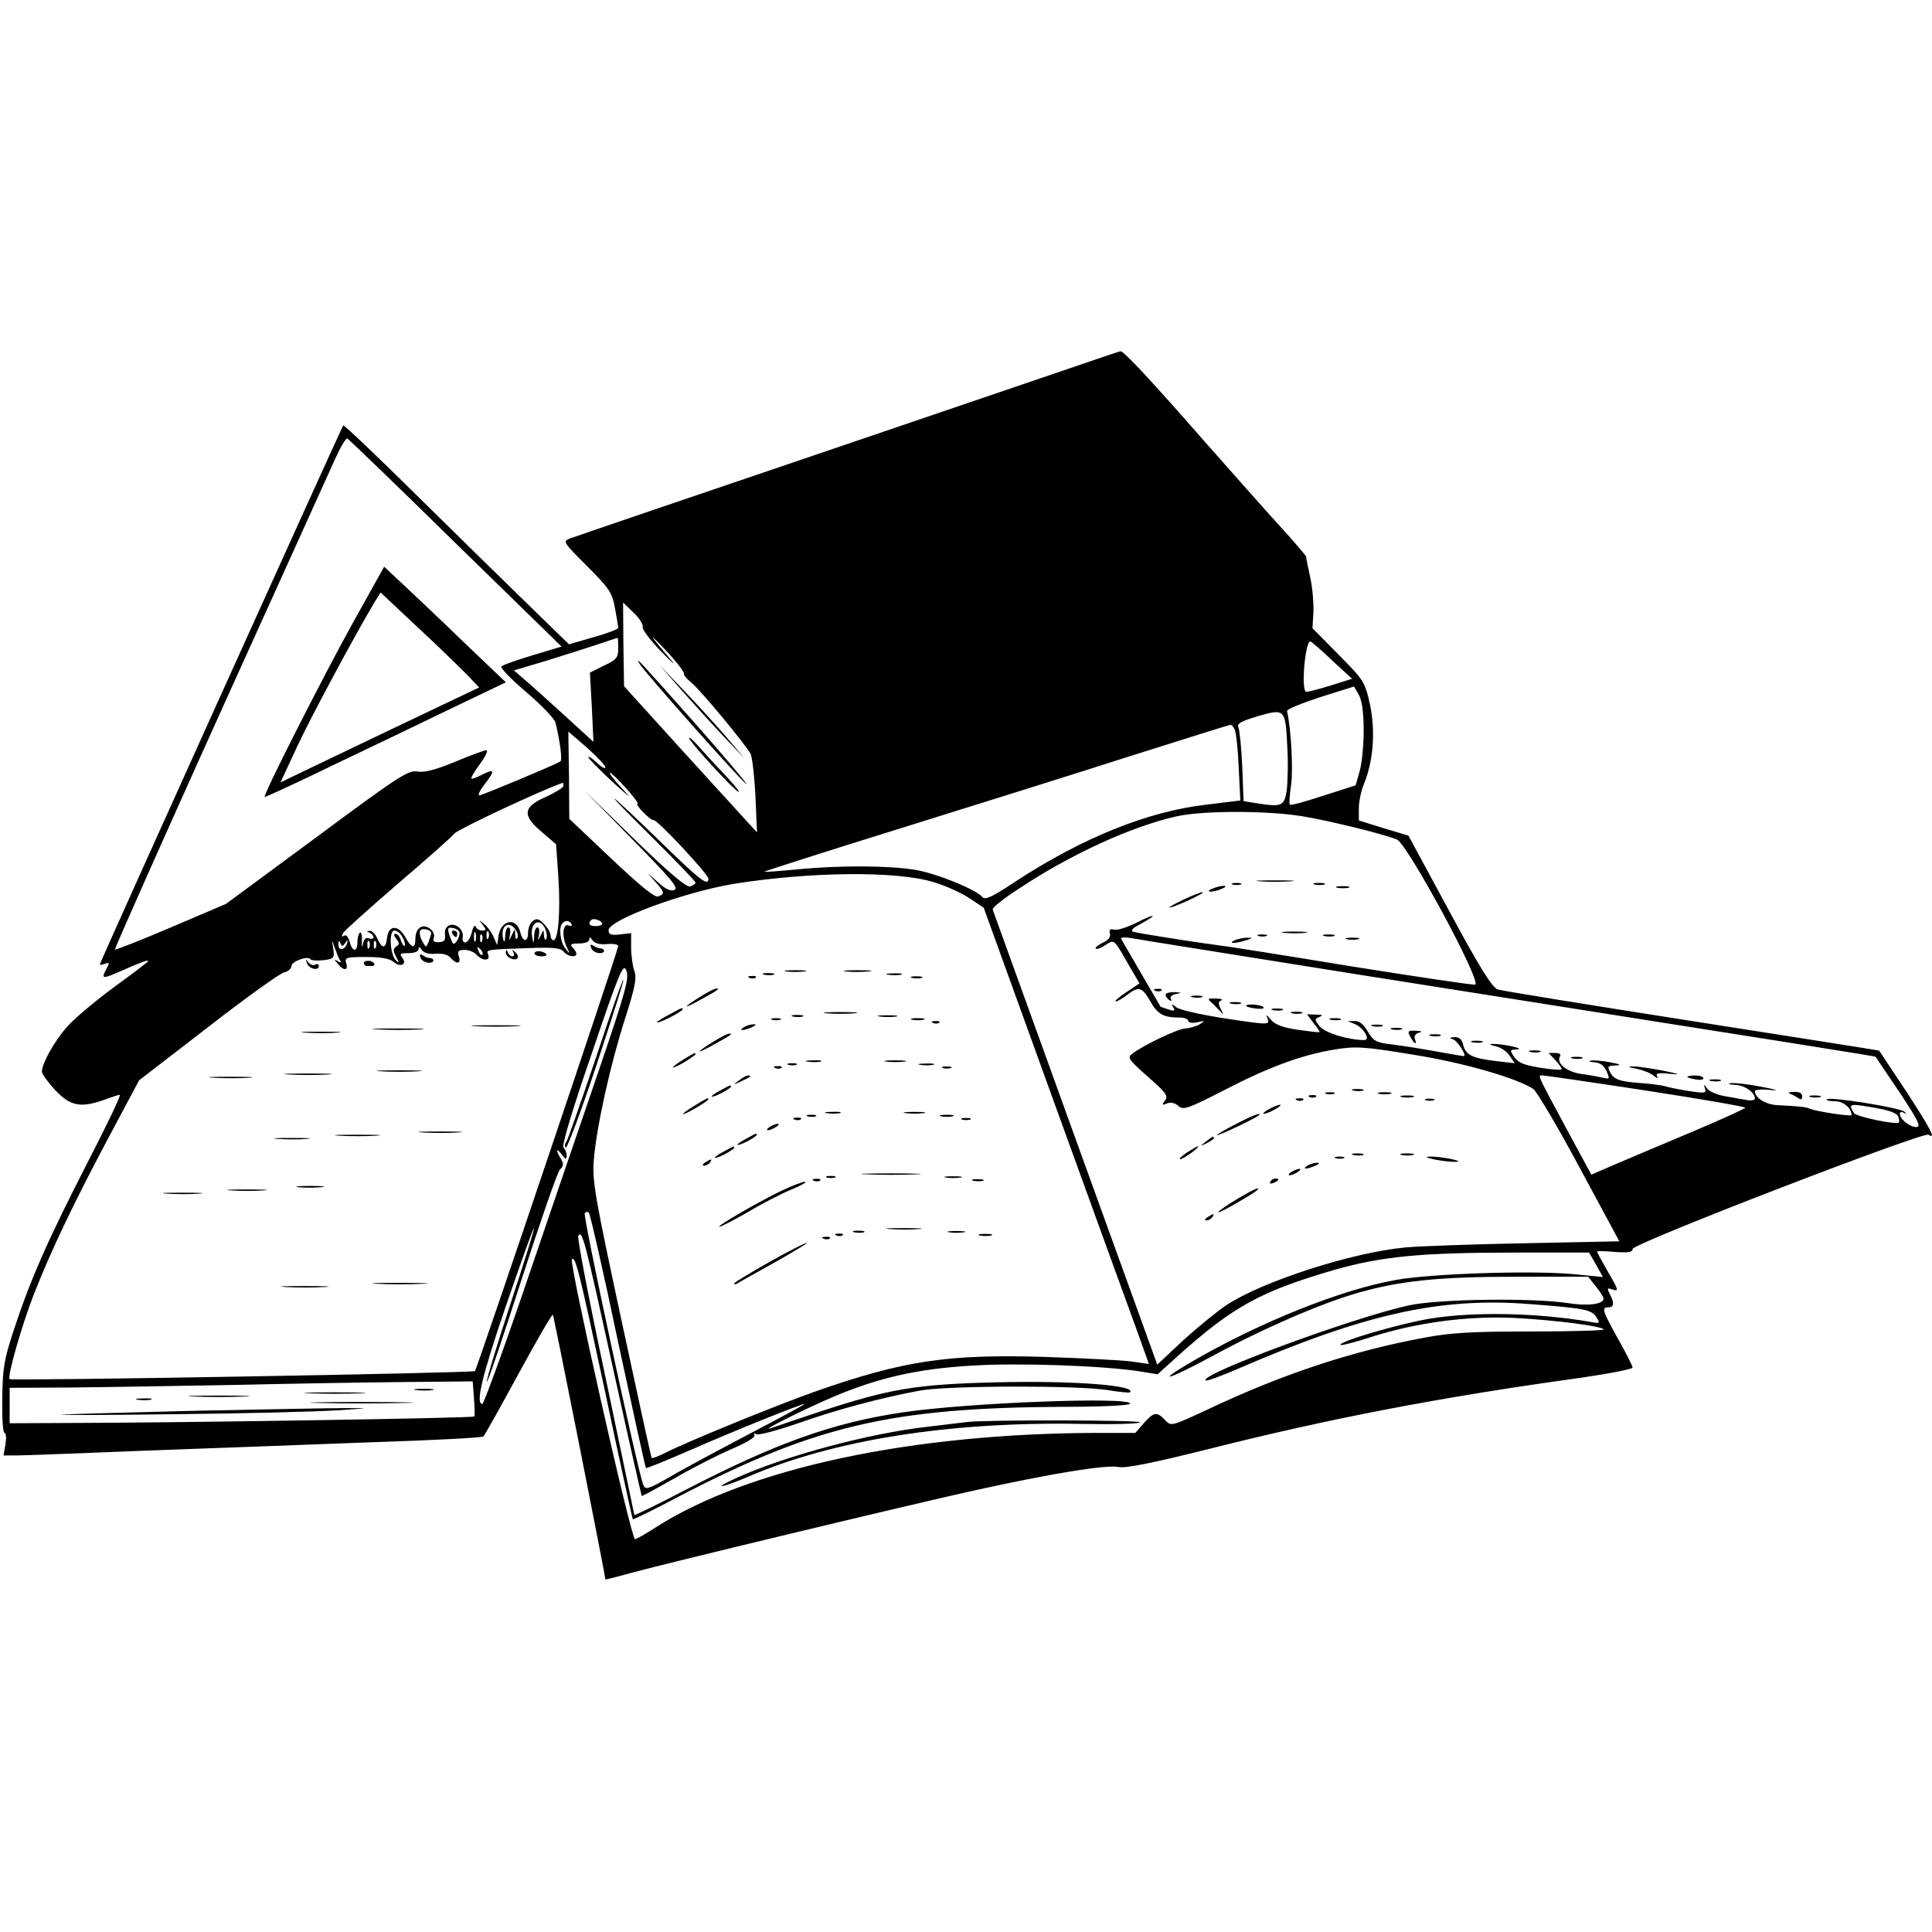
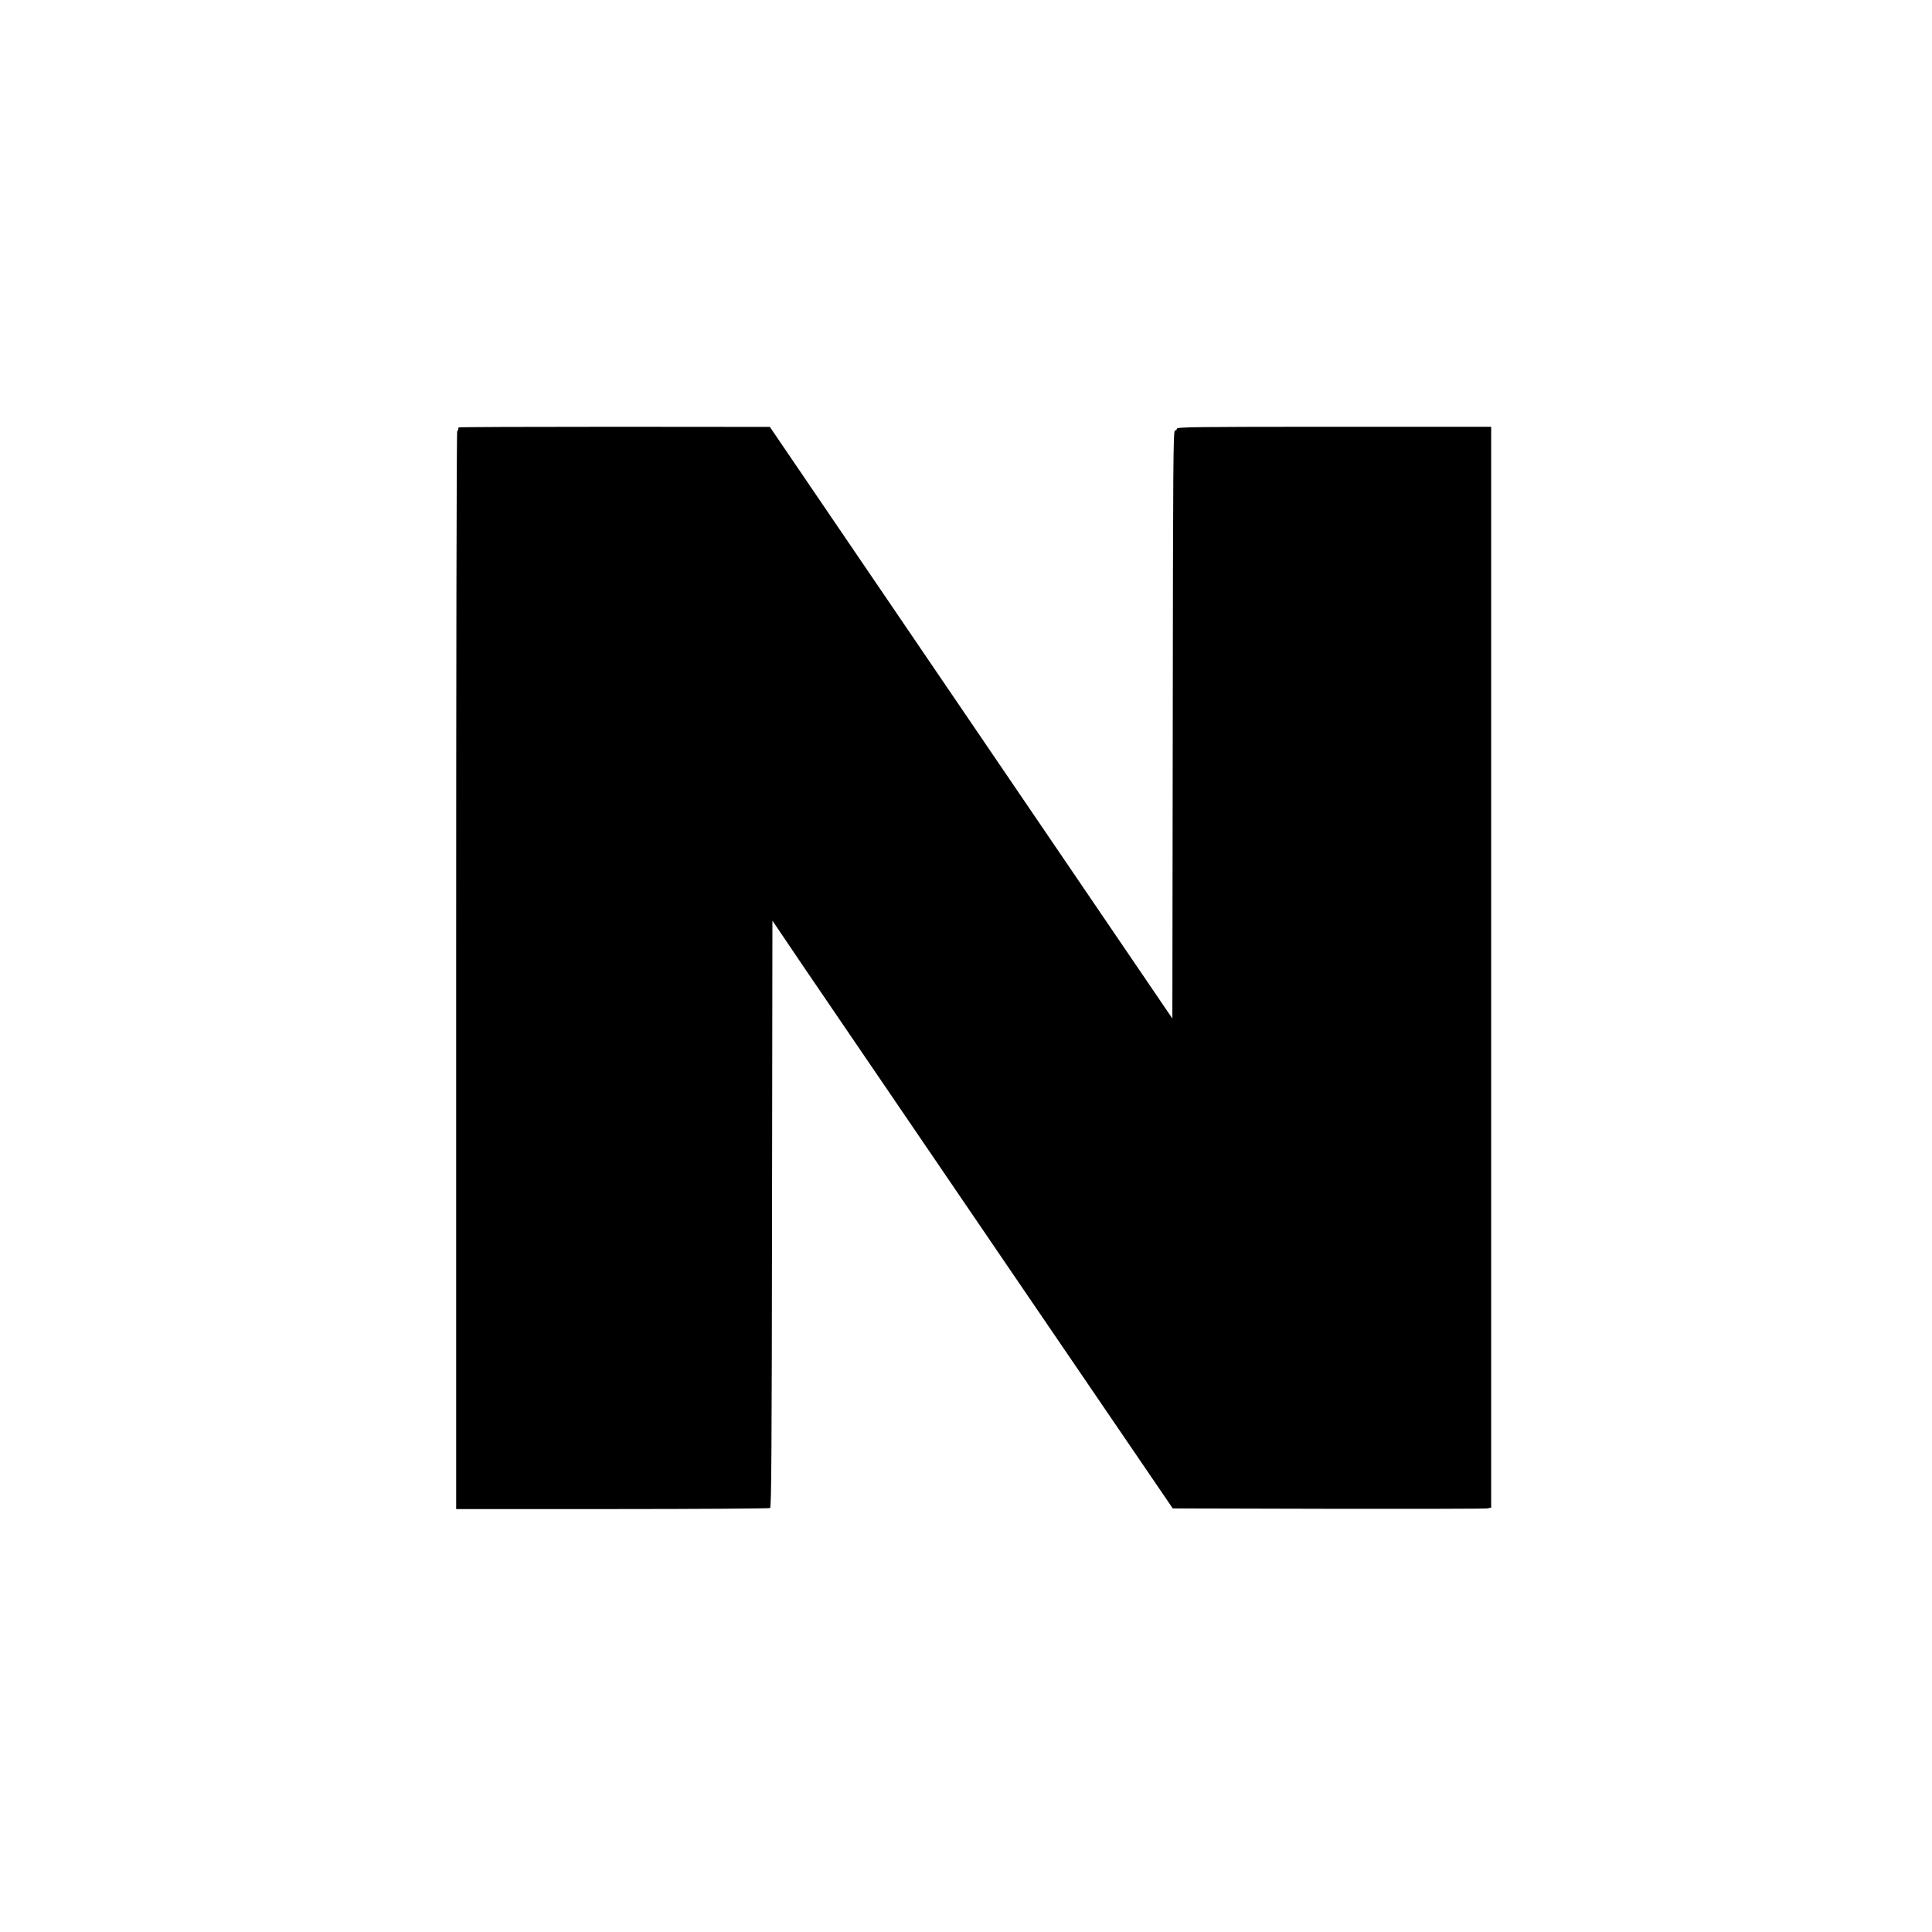
- <svg xmlns="http://www.w3.org/2000/svg" version="1" width="800" height="800" viewBox="0 0 600 600">
-   <path d="M343 110.7c-2.5.9-40.3 13.7-84 28.6-43.7 14.8-80.6 27.4-81.9 27.9-2.4.9-2.3 1.1 5.2 8.6 6.9 6.9 7.8 8.2 8.7 13.1.5 2.9 1 5.7 1 6.1 0 .4-3.4 1.7-7.7 2.9l-7.6 2.2-11.6-11.3c-6.4-6.2-22.1-21.6-34.9-34.2-12.7-12.6-23.4-22.7-23.6-22.5-.5.6-75.6 166.8-75.6 167.4 0 .2.7.2 1.6-.2 1.4-.5 1.5-.3.5 1.5-1.7 3.2-1.4 3.3 3.7 1.1 7-3.1 9.2-3.9 9.2-3.4 0 .2-4.7 3.8-10.5 8-5.7 4.2-12.3 9.7-14.6 12.3-4 4.5-7.8 11.3-7.9 14 0 .7 1.9 3.3 4.1 5.7 4.7 5 7.9 5.7 15.4 3 2.2-.8 4.3-1.5 4.7-1.5.5 0-4.1 9.6-10.1 21.2C14.9 385 9.4 397.4 4.3 413c-3 9.1-3.5 11.9-3.6 21.3-.1 5.9.2 10.7.7 10.7.5 0 .6 1.6.3 3.5l-.6 3.5h4.2c2.3 0 20.4-.7 40.2-1.5 19.8-.7 51.3-1.9 70-2.6 18.7-.6 34.3-1.4 34.6-1.8.4-.3 5.3-9.1 10.9-19.4 5.6-10.3 10.4-18.6 10.7-18.4.3.3 16.3 81 16.3 82.2 0 .1 3.7-.8 8.3-2.1 11.8-3.2 85-20.8 105.7-25.4 24-5.3 41.5-8.2 45.4-7.4 2.4.4 10.3-1.2 27.2-5.4 38.4-9.7 72.1-16.2 116.2-22.3 8.9-1.3 16.2-2.7 16.2-3.2s-2-4.5-4.5-8.9c-4.9-8.8-5.2-9.8-3-9.8 1.8 0 1.9-1.4.4-4.2-.9-1.8-.8-1.9 1-1.3 1.9.6 1.7 0-1.4-5.3-1.9-3.3-3.5-6.2-3.5-6.5 0-.2 2.5-.2 5.5.1 4.2.3 5.5.1 5.5-.9 0-1.7 90.3-36.5 91.9-35.5 2.5 1.6.7-1.8-7-13.6-4.5-6.7-8.2-12.4-8.3-12.5 0-.1-26.2-4.2-58.1-9.2-31.9-5-59.1-9.4-60.3-9.8-1.8-.6-5.5-6.5-15.1-24.3l-12.7-23.5-7.7-2.3-7.7-2.4V251c0-2.1.7-5.3 1.5-7.3 3-7.2 3.7-16.5 2-24.7-1.6-7.3-1.9-7.7-9.8-15.7l-8.1-8.2.3-5.1c.1-2.7-.3-7.6-1-10.7-.7-3.2-1.3-6.1-1.3-6.5-.1-.3-3.7-4.6-8.2-9.5-4.4-4.8-14.9-16.7-23.4-26.3-16-18.3-25.1-28.1-26-27.9-.3 0-2.5.8-5 1.6zm-201.5 58l32.9 32.1-9 2.7c-4.9 1.5-9.3 3-9.7 3.5-.4.4 3.1 4 7.8 8 4.7 4 8.7 8.2 9 9.4 1.5 6.2 2.2 11.7 1.5 12.1-1.8 1.1-24.3 10.5-25.1 10.5-.6 0 .1-1.5 1.5-3.3 3.4-4.4 3.3-5.1-.5-3.2-1.7.9-3.3 1.5-3.5 1.3-.2-.3 1-2.3 2.7-4.6 1.7-2.3 2.6-4.2 1.9-4.2-.6 0-5 1.6-9.7 3.6-6.1 2.5-9.6 3.4-11.7 3-2.8-.5-6 1.6-31.2 20.3l-28.2 20.8-17.1 7.3c-9.4 4-17.3 7.1-17.4 6.9-.2-.2 14.4-33 32.4-72.9 18.1-39.9 34.2-75.6 35.9-79.3 1.7-3.8 3.4-6.7 3.9-6.5.4.2 15.6 14.8 33.6 32.5zm58.1 26c-.3.6 2.3 4.1 5.7 7.6 3.4 3.5 4.8 4.7 3.2 2.8-7.1-8.4-7.6-9.3-1.8-3.2 3.4 3.6 5.9 6.9 5.7 7.3-.2.3.8 1.6 2.2 2.7 2.7 2.1 16.7 19 18.5 22.2.5 1 1.2 6.9 1.5 13.1l.5 11.3-3.3-3.6c-1.8-2-11.1-12.2-20.7-22.7l-17.3-19.1-.2-13-.1-13 3.3 3.2c1.8 1.7 3 3.7 2.8 4.4zm-7.6 6.6c0 2.9-.5 3.6-4.4 5.4l-4.4 2.2.6 10.7.5 10.8-9.4-8.6c-5.2-4.7-10.7-9.7-12.4-11.1l-2.9-2.5 10.4-3.1c5.8-1.8 13-4.1 16-5.1s5.6-1.9 5.8-1.9c.1-.1.2 1.4.2 3.2zm221.8 3.9l6.1 5.6-7 2.2c-3.9 1.2-7.2 2-7.4 1.8-1.5-1.5 0-16.2 1.5-15.6.4.2 3.5 2.8 6.8 6zm9.7 21.8c0 4.7-.6 10.4-1.3 12.7l-1.2 4.2-10 3.2c-5.5 1.8-10.1 3.1-10.4 2.8-.3-.2-.1-3.1.4-6.4.6-4.8 0-16.8-1.3-22.7-.1-.5 4.5-2.4 10.3-4.3l10.5-3.3 1.5 2.6c1 1.8 1.5 5.6 1.5 11.2zm-23.7 5.2c.3 4.8.1 10.8-.2 13.3-.8 4.9-1.5 5.2-9.7 3.9l-3.7-.6-.4-10.7c-.3-5.8-.8-11.3-1.2-12.2-.5-1.2.8-1.9 6.1-3.5 8.4-2.4 8.5-2.3 9.1 9.8zm-16.3-5.5c.4 1 1 6.3 1.2 11.9l.5 10-10.6 1.3c-18.2 2.1-38.5 10.3-59.3 23.9-7.2 4.8-9.4 5.8-10.2 4.8-2-2.4-14.6-7.5-21.1-8.5-8.1-1.3-23.4-1.4-36.4-.1-5.5.5-10.1.9-10.2.7-.1-.1 18.9-6.2 42.4-13.5s56-17.5 72.2-22.7c16.2-5.1 29.8-9.4 30.1-9.4.4-.1 1 .7 1.4 1.6zM188 238.3c0 .6-1.1 0-2.5-1.3s-2.6-2.2-2.8-1.9c-.2.2 3.3 3.8 7.7 7.9 5.1 4.6 6.2 5.5 3.1 2.2-2.7-2.9-4.5-5.2-4.1-5.2 1 0 9.3 9.3 8.6 9.6-.8.4 4.1 5.3 5 5.1 1-.3 17 16.8 17 18.2 0 2.5-2.6.5-15.3-11.9-7.4-7.2-13.6-13-13.9-13-.3 0 5.3 5.7 12.4 12.7 7 7 12.8 13 12.8 13.4 0 .4-.8.9-1.7 1.2-1.2.3-6.7-4.4-17.3-14.7l-15.5-15.1 14.8 15.1c12 12.2 14.6 15.2 13.1 15.8-1.2.5-2.9-.4-5.3-2.6-3.5-3.2-3.5-3.2-.8-.2 3.1 3.5 3.3 4 1.1 4.8-1.1.4-5.5-3.2-14.6-11.8l-13-12.3-.1-13.6-.2-13.5 5.8 5c3.1 2.8 5.7 5.5 5.7 6.1zm-13 5.7c0 .6-2.5 2.1-5.5 3.5-7.2 3.1-7.4 5.8-1.1 11l4.3 3.7.7 10.1c.7 10.6 0 19.7-1.5 19.7-.5 0-.9-.7-.9-1.5s-.9-2.4-2.1-3.6c-1.6-1.6-2.3-1.8-3.5-.8-.8.6-1.4 2.2-1.4 3.5 0 3.1-1.6 3.1-2.4 0-1.2-4.9-6.1-4-6.8 1.2l-.4 2.7-1.1-2.5c-.6-1.4-1.9-3.2-2.9-4-1.7-1.4-1.8-1.4-.5.2 1.2 1.6 1.1 1.8-.2 1.8-.8 0-1.8-.6-2-1.3-.3-.6-.8.2-1.2 1.9-.4 1.7-1.3 3.1-2 3.1s-1-.8-.8-1.7c.2-.9-.3-2.2-1.1-2.9-2.2-1.9-4.8-.6-4.4 2.1.2 1.8-.2 2.3-1.9 2.4-1.5.1-2-.3-1.6-1.4.4-.8-.2-2.1-1.2-2.8-2.3-1.7-4.5-.2-4.5 3.2 0 3.2-1.2 3-3.2-.7-2.2-3.8-5.2-3.6-5.6.4-.4 3.4-1.5 3.5-3 .2-.6-1.4-1.7-2.5-2.4-2.4-1 0-1 .2 0 .6.6.2 1.2.9 1.2 1.4 0 .4-.6.6-1.4.3-1-.4-1.6.3-1.9 1.8-.3 1.4-.4 1-.3-.9.1-1.7-.2-2.9-.6-2.7-.4.3-.8 1.6-.8 3 0 3.2-1.6 3.1-2.4-.1-.4-1.5-1.1-2.3-1.8-1.9-.7.5-.8.2-.2-.9.5-.8 8.1-7.6 16.9-15.2 8.8-7.5 16.8-14.6 17.7-15.7 1.3-1.4 27.1-13.5 33.6-15.7.1-.1.2.4.2.9zm229.5 9.5c8.3 1.4 24 5.2 29.3 7.2 3.2 1.2 26.7 44.7 24.3 45.1-.9.1-18.5-2.5-39.1-5.8-20.6-3.4-39.1-6.3-41-6.5-7.8-1-24.6-3.7-26-4.1-1-.4-.3-1.2 2.3-2.5 2-1.1 3.7-2.2 3.7-2.4 0-.3-2.3.6-5.1 2.1-2.9 1.4-5.9 2.4-6.9 2.1-1.3-.3-1.6 0-1.3 1.2.3 1.1-.5 2.1-2.3 2.9-1.4.7-2.4 1.5-2.1 1.8.3.3 1.7-.2 3-1.1 2.9-1.8 2.4-2.3 8 7.5l2.6 4.4-4.2 2.8c-2.3 1.5-3.7 2.8-3.2 2.8.6 0 2.1-.9 3.5-2 3.6-2.8 4.7-2.5 7.2 1.9 2.3 4.1 4.1 5.1 9.1 5.1 1.5 0 2.7.5 2.7 1 0 .6 1.2.8 2.8.5 2.4-.6 2.5-.5.8.6-1 .6-3 1.2-4.5 1.3-2.5.2-12.7 5-16.4 7.8-1.7 1.2-1.3 1.8 4.8 7.2 5.7 5 6.4 6 5.3 7.4-1.1 1.4-1 1.5.6.9 1.2-.5 2.5-.2 3.6.8 1.5 1.3 2.8.9 14.1-4.9 13.9-7.2 24.1-11 34.6-12.7 6.3-1 8.8-.9 23.9 1.6 15.9 2.5 32.4 7.3 37.6 10.7 1 .7 7.5 11.6 14.3 24.3l12.4 23-29.2.6c-16.1.3-32.8.9-37.2 1.3-16.4 1.5-44.4 10.5-55.6 17.9-3 2-9.1 7-13.5 11l-8 7.5-25.4-70.2c-13.9-38.5-25.5-70.6-25.7-71.1-.2-.6 3.2-3.3 7.5-6.1 16.4-11 35.7-19.8 49.7-22.9 8.2-1.8 28-1.8 39 0zM290.1 274c3.6 1.1 8.5 3.3 10.9 4.9l4.5 3 22.9 63.3c12.6 34.8 24.2 66.7 25.7 70.8l2.7 7.6-5.6-.8c-3.2-.4-15.1-1-26.7-1.4-30-.9-43.8 1.1-71.2 10.7-12.4 4.4-39.6 15.5-46.5 19-2.2 1.1-4.2 1.9-4.4 1.7-.2-.2-4.4-19.5-9.4-42.8-8.2-38.2-9.1-43.2-8.6-49.6.8-10.3 5.2-30 9.7-44 3.2-10 3.7-12.7 2.9-14.9-.5-1.4-1-4.7-1-7.2v-4.5l-3.5.4c-2.8.3-3.5 0-3.5-1.3 0-3.2 23.3-11.8 38.8-14.4 23.8-3.8 50.8-4.1 62.3-.5zM187 286.9c0 .4-.9.7-2 .7-2 0-2.5-.7-1.4-1.9.7-.7 3.4.2 3.4 1.2zm-17.4 2.3c.3 1.1.3 2.2 0 2.5-.3.4-.6-.2-.7-1.3 0-1.8-.1-1.8-1 .1-.9 1.9-.9 1.8-.5-.3.2-1.2 0-2.2-.5-2.2s-1 1.2-1 2.7c-.2 2.5-.2 2.6-.6.5-1-5 2.8-6.7 4.3-2zm7.9-2.2c.3.6-.1.7-.9.4-1.9-.7-2.2 3.5-.5 6.9 1 2.1 1 2.1-.5.3-1.6-2-2.2-6.7-.9-7.9.9-1 2.1-.9 2.8.3zm-17.5 1.5c.6.8 1 2 .7 2.7-.3.8-.6.5-.7-.7l-.1-2-1 2c-.9 1.9-.9 1.8-.5-.3.2-1.2 0-2.2-.5-2.2s-1 1.2-1 2.7c-.1 1.8-.3 2.2-.6 1-1-3.9 1.4-6 3.7-3.2zm-26.1 1.4c0 .3-.4 1.5-.8 2.6-.8 1.9-.8 1.9-2-.3-.7-1.2-.9-2.7-.6-3.2.6-1 3.6-.2 3.4.9zm8.8-.4c.3 1.2-1.4 4.2-2 3.5-.3-.3-.8-1.6-1.2-2.8-.6-1.9-.4-2.3 1.1-2 .9.1 1.9.7 2.1 1.3zm-17.7 1.6c.7 1.1.9 2.3.7 2.6-.3.2-.8-.5-1.2-1.6-.3-1.2-1.1-2.1-1.7-2.1-.6 0-.5.6.3 1.6 1 1.3 1 1.7 0 2.3-1 .7-1.1 1.3-.1 3.2 1 1.9 1 2.2 0 1.2-1.9-1.8-2.3-9.3-.5-9.3.8 0 1.9.9 2.5 2.1zm22.7 1.1c-.3.7-.5.2-.5-1.2s.2-1.9.5-1.3c.2.7.2 1.9 0 2.5zm4-1c-.3.8-.6.5-.6-.6-.1-1.1.2-1.7.5-1.3.3.3.4 1.2.1 1.9zm-2 1c-.3.8-.6.5-.6-.6-.1-1.1.2-1.7.5-1.3.3.3.4 1.2.1 1.9zm38.8 1c1.9-.2 3.5.1 3.5.6 0 1.3-43.9 131.4-44.5 132-.6.6-143.9 3.1-144.5 2.5-.8-.8 3.7-16.5 7.5-26.3 5.3-13.5 12.1-27.8 23.1-48.5l9.6-18L64.6 319c11.7-9.1 22.3-16.7 23.6-17 1.3-.3 2.3-1.2 2.3-2 0-1.4 5.2-3.3 5.9-2.1.3.4 2.1.5 4 .3 3.3-.4 3.5-.6 3.1-3.6-.5-2.9-.5-3 .4-.4.5 1.4 1.2 3.2 1.6 3.9.6.8.4 1-.6.4-1.2-.8-1.2-.6 0 .8 1.8 2.3 3.4 2.2 2.6-.2-.5-1.7 0-1.9 6.2-1.9 4.6 0 7.3.5 8.5 1.5 2.1 1.9 4.4.8 2.7-1.3-.9-1.2-.6-1.4 2-1.4 1.8 0 3.1-.5 3.1-1.3s.3-.7 1 .3c.6.9 2.1 1.4 4.3 1.2 2.1-.2 3.8.3 4.6 1.2 1.9 2.2 3.4 2 2.6-.4-.5-1.6-.2-2 1.8-2 1.4 0 3 .7 3.7 1.5.7.8 1.9 1.5 2.7 1.5.9 0 1.3-.6.9-1.5-.6-1.6-1.1-1.6 13.6-2.1 6.6-.2 8.9 0 9.8 1.1 1.3 1.6 4 2 4 .7 0-.4-.5-1.3-1.2-2-.9-.9-.5-1.2 2-1.2 1.9 0 3.2-.5 3.2-1.3s.3-.7 1 .3c.6.9 2.1 1.4 4.5 1.2zm233 9.4c143.2 22.6 160.8 25.4 161 25.6.1.2 3.4 5.1 7.4 11 5.9 8.9 6.8 10.8 5.2 10.8-2.1 0-5.1-2.5-5.1-4.1 0-.6.6-.7 1.3-.3.8.5.9.4.2-.3-1.2-1.3-23.3-4.8-24.2-3.9-.3.3.8.6 2.5.6 2.7 0 5.2 2.1 5.2 4.3 0 .5-11-1.1-13-2-1.5-.6-3-.7-10.2-1.1-3.5-.2-6.8-2.3-6.8-4.3 0-.5 2.1-.7 4.8-.4 3 .3 2-.1-2.8-1-4.1-.8-8.4-1.3-9.5-1.1-1.1.2-.6.4 1.2.5 3.1.1 6.3 2.3 6.3 4.3 0 .5-1.2.7-2.7.4-1.6-.3-4.6-.8-6.8-1.2-2.2-.4-4.6-1.4-5.3-2.3-1.1-1.5-1.2-1.5-.7 0 .5 1.4-.1 1.5-5.2.7-3.2-.5-6.5-1.2-7.3-1.5-.8-.2-4-.7-7-.9-7-.5-8.8-1.1-10-3.5-.9-1.7-.7-1.9 1.7-2 2-.1 1.6-.4-1.7-1-2.5-.5-5.2-.7-6-.5-.8.2-.3.4 1.1.5 1.7.1 3 .9 3.8 2.7 1.1 2.5 1 2.6-1.1 2.1-1.3-.3-4.4-.9-6.9-1.2-4.5-.7-7.7-3.4-6.4-5.5.4-.6-.3-1-1.5-1h-2.1l2.1 2.2c1.1 1.2 2 2.5 2 2.8 0 .4-3 .2-6.6-.4-5.1-.8-7-1.6-8.2-3.4-1.4-2.1-1.3-2.2.9-2.3 2.9-.2-4.6-1.8-7.6-1.7-1.2 0-.9.3.9.7 1.6.3 3.6 1.7 4.4 2.9l1.6 2.4-6-.7c-7.3-.9-9.2-1.9-10-5-.4-1.8-1.3-2.5-2.8-2.4-1.4.1-1.6.3-.5.6 1.4.3 4.6 5.3 3.5 5.3-.2 0-3.9-.6-8.2-1.4-4.4-.8-10.5-1.8-13.8-2.2-5.2-.6-6-1-7.8-4-1.3-2.3-2.7-3.4-4.1-3.3h-2.2l2.2.9c2.7 1.1 5.1 5 3 5-5 0-12.4-2.3-13.9-4.3-1.6-2.1-1.6-2.2 0-2.9 1.2-.5.9-.7-1.1-.7l-2.8-.1 2 2.7c1.2 1.4 2 2.7 1.9 2.8-.2.2-3.2-.2-6.8-.7-4.7-.7-7-1.6-8.3-3.1-1.3-1.6-1.6-1.7-1.1-.5.8 2.2.8 2.2-14.4-.1-6.7-1.1-13-2.5-13.9-3.3-1.4-1.1-1.6-1.1-.9.1.7 1 .3 1.2-1.5.6-1.3-.4-2.4-.8-2.5-.9-.1-.1-11.1-19.1-12.2-21-.3-.5 1-.6 2.9-.3 1.9.4 33.6 5.4 70.4 11.3zm-314.3-9.7c.8-1.2.9-1.2.6 0-.6 2.2-2.8 2.5-2.7.4 0-1.2.2-1.4.6-.4.5 1.1.7 1.1 1.5 0zm7.5 1.3c-.3.8-.6.5-.6-.6-.1-1.1.2-1.7.5-1.3.3.3.4 1.2.1 1.9zm2 0c-.3.8-.6.5-.6-.6-.1-1.1.2-1.7.5-1.3.3.3.4 1.2.1 1.9zm33.1 2.3c-.3.3-.9-.2-1.2-1.2-.6-1.4-.5-1.5.5-.6.7.7 1 1.5.7 1.8zm35.7 37.3c-5.6 16.3-15.7 46-22.5 65.9-6.8 20-12.8 36.3-13.2 36.3-2.2 0-.1-8.7 7.4-30.7 4.6-13.3 8.4-24 8.6-23.8.2.2-3.1 10.8-7.3 23.5-4.2 12.8-7.5 23.6-7.3 24.1.2.5 5-13.8 10.8-31.8 5.8-17.9 11.1-33.3 11.9-34.1 1.2-1.1 1.2-1.8.3-3.3-1.7-2.7-1.5-3.7.3-1.3 1.1 1.5 1.4 1.6 1.5.3 0-.8-.4-1.9-1-2.5-.6-.6 2.6-11.3 8.8-29.3 8.7-25.7 9.8-28.1 10.7-25.7 1 2.3-.2 6.6-9 32.4zm325.8 4.9c16.9 2.6 30.7 5 30.7 5.3 0 .3-7.1 3.5-15.8 7.2-8.6 3.6-19.4 8.2-23.9 10.1l-8.1 3.5-7.9-14.6c-9.4-17.5-8.8-16.2-7.1-16.2.7 0 15.1 2.1 32.1 4.7zm71.3 5.4c4 .7 6.5 1.6 6.9 2.6.3.9.4 1.7.2 1.9-.8.8-13.2-1.8-13.9-2.9-1.9-3-1.6-3.1 6.8-1.6zm-390.7 72.4c4.6 21.4 8.5 39.2 8.7 39.4.2.2 6.5-2.4 14.1-5.7 13.2-5.8 34.1-14.2 35.2-14.2.3 0-7 4-16.4 8.9-9.3 4.9-20.6 10.9-25 13.5-7.1 4.1-8.1 4.4-8.7 2.8-1.6-3.6-18.8-83.4-18.2-84.4.3-.5.9-.6 1.3-.1.4.4 4.5 18.3 9 39.8zm-1.4 9c4.7 21.4 8.7 39 8.8 39.1.1.1 4.9-2.5 10.7-5.8 5.7-3.3 13.7-7.3 17.7-9 4.2-1.8 7-3.5 6.6-4.1-.3-.6-.1-.7.5-.3.7.4 6.4-1.1 12.8-3.3 12.4-4.4 26.4-8.1 38.4-10.3 9-1.5 48.2-1.6 58-.1 3.6.6 6.7.9 6.9.7 2.3-2.2-18.2-3.7-41.7-3.1-24.8.6-32.9 2-54.6 9.1-7.2 2.4-14 4.7-15.1 5.1-4 1.3 9.3-5.4 18.8-9.5 14.3-6.1 26.5-8.9 43.6-9.9 14.4-.9 40.5 0 52.1 1.8l5.5.9 6.3-5.7c17.2-15.4 25.6-20 48.5-26.7 14.8-4.2 26.7-5.4 56.2-5.4h23l2.2 3.8 2.1 3.8-9.1-.9c-12.7-1.2-44.3-.2-55.2 1.8-17.1 3-42.6 13.3-63.4 25.4-11.9 7-7.4 5.7 6.5-1.8 15.4-8.4 33.6-16.3 44.8-19.5 13.1-3.8 25.2-5.1 49.4-5.1h22.4l2.4 3c1.3 1.6 2.4 3.3 2.4 3.8 0 1.7-4.8 2.4-11 1.4-11.2-1.7-40.4-1.3-49.5.7-17.4 3.8-65 21.4-63.1 23.3.3.3 4.7-1.3 9.8-3.5 39.5-17.1 62.9-22.4 91-20.2 16.9 1.3 19.1 1.7 20.6 4.1 1.2 1.9 1.1 2-2 1.4-16.3-2.8-36.1-3.2-49.6-1-9.3 1.5-28.8 7.2-27.9 8.2.3.2 4.8-.9 9.9-2.6 13.9-4.4 29.7-6.5 44.3-5.8 12.9.7 27.5 2.6 27.5 3.6 0 .3-10.2.6-22.7.6-18 0-24.9.4-32.8 1.9-22.3 4.1-44.2 11.3-67.4 22.3-11.4 5.3-11.4 5.3-13.3 3.3-2.5-2.7-3.5-2.5-6.6 1l-2.6 3H341c-57.6.1-108.5 10.9-137.3 29.3-3.2 2.1-6.1 3.7-6.5 3.7-1.2 0-20.5-85.9-19.6-86.9 1.1-1.2 2.3 3.8 10.2 40.6 4.6 21.9 8.6 39.9 8.7 40.1.2.2 6.7-3 14.6-7.2 42.2-21.9 65.8-27.4 118.7-27.7 12.2 0 21.2-.4 21.2-1 0-2.2-50.3-.3-70.5 2.7-21.9 3.2-39.9 9.7-68.2 24.4-8.4 4.4-15.3 7.7-15.3 7.5 0-.2-4.1-19.5-9-43-5-23.4-8.8-43.1-8.4-43.7 1.2-1.9 1.9.6 10.9 41.7zm-43.3 8.7c.2 2.9.3 5.5.1 5.7-.3.5-88.7 1.9-122 2L3 442v-11l19.3-.1c10.5-.1 33.4-.5 50.7-.8 17.3-.4 41-.8 52.7-.9l21.1-.2.4 5.2z" />
-   <path d="M109.6 193.4c-9.2 16.6-28 53.6-27.4 54.1.2.1 9.8-4.3 21.3-9.9 11.6-5.5 28.4-13.6 37.3-17.9l16.3-7.8-12.8-12.2c-7-6.8-15.5-14.8-18.9-18l-6.1-5.7-9.7 17.4zm35.6 16.3l3.6 3.8-27.1 12.9c-15 7.2-28.9 13.8-30.9 14.8l-3.7 1.8 5.3-11.4c4.6-9.8 17.7-34.1 23.8-44.4l2-3.2 11.6 10.9c6.5 6 13.3 12.7 15.4 14.8zM198.6 206.1c1.3 2.4 32.8 37.8 33.2 37.4.2-.2-6.9-8.6-15.8-18.7-18.5-20.8-18.6-20.9-17.4-18.7zM211.8 214.5c3.9 4.4 9.8 10.9 13.2 14.5l6.2 6.5-5.1-6c-2.8-3.3-8.7-9.8-13.2-14.5l-8.1-8.5 7 8zM214 229.2c0 1 13.9 16.2 15.3 16.7.7.2-1.3-2.2-4.4-5.5-3.1-3.2-6.8-7.3-8.2-8.9-1.5-1.7-2.7-2.7-2.7-2.3zM391.3 273.7c2.6.2 6.8.2 9.5 0 2.6-.2.4-.3-4.8-.3s-7.4.1-4.7.3zM382.8 274.7c.6.2 1.8.2 2.5 0 .6-.3.1-.5-1.3-.5-1.4 0-1.9.2-1.2.5zM408.3 274.7c.9.2 2.3.2 3 0 .6-.3-.1-.5-1.8-.5-1.6 0-2.2.2-1.2.5zM376.5 276c-1.3.5-1.4.9-.5.9.8 0 2.4-.4 3.5-.9 1.3-.5 1.4-.9.5-.9-.8 0-2.4.4-3.5.9zM415.3 275.7c.9.2 2.5.2 3.5 0 .9-.3.1-.5-1.8-.5-1.9 0-2.7.2-1.7.5zM367.5 279.4c-6.6 3.2-5.3 3.3 1.6.2 3-1.4 5-2.5 4.4-2.5-.5-.1-3.2 1-6 2.3zM398.8 289.7c1.7.2 4.7.2 6.5 0 1.7-.2.3-.4-3.3-.4-3.6 0-5 .2-3.2.4zM390.8 290.7c.6.2 1.8.2 2.5 0 .6-.3.1-.5-1.3-.5-1.4 0-1.9.2-1.2.5zM411.3 290.7c.9.2 2.3.2 3 0 .6-.3-.1-.5-1.8-.5-1.6 0-2.2.2-1.2.5zM383.5 292c-2.5 1.1.1 1.1 3.5 0 2-.6 2.1-.8.5-.8-1.1 0-2.9.3-4 .8zM418.3 291.7c.9.2 2.5.2 3.5 0 .9-.3.1-.5-1.8-.5-1.9 0-2.7.2-1.7.5zM420.3 338.7c.9.2 2.3.2 3 0 .6-.3-.1-.5-1.8-.5-1.6 0-2.2.2-1.2.5zM411.8 339.7c.6.2 1.8.2 2.5 0 .6-.3.1-.5-1.3-.5-1.4 0-1.9.2-1.2.5zM428.3 339.7c.9.2 2.5.2 3.5 0 .9-.3.1-.5-1.8-.5-1.9 0-2.7.2-1.7.5zM406.8 340.7c.7.3 1.6.2 1.9-.1.4-.3-.2-.6-1.3-.5-1.1 0-1.4.3-.6.6zM435.3 340.7c.9.2 2.5.2 3.5 0 .9-.3.1-.5-1.8-.5-1.9 0-2.7.2-1.7.5zM402.8 341.7c.7.3 1.6.2 1.9-.1.4-.3-.2-.6-1.3-.5-1.1 0-1.4.3-.6.6zM442.8 341.7c.6.2 1.8.2 2.5 0 .6-.3.1-.5-1.3-.5-1.4 0-1.9.2-1.2.5zM394 344.5c-1.4.8-2 1.4-1.5 1.4.6 0 2.1-.6 3.5-1.4 1.4-.8 2.1-1.4 1.5-1.4-.5 0-2.1.6-3.5 1.4zM383.8 349.1c-3.2 1.6-5.8 3.2-5.8 3.4 0 .5 11.9-5.2 12.9-6.1 1.3-1.2-2.2.1-7.1 2.7zM374.4 354.6c-1.8 1.4-1.8 1.5.4.4 1.2-.6 2.2-1.3 2.2-1.5 0-.8-.5-.6-2.6 1.1zM368.5 358c-1.6 1.1-2.5 2-2 2 1 0 6.4-3.9 5.5-4-.3 0-1.8.9-3.5 2zM420.3 358.7c.9.2 2.3.2 3 0 .6-.3-.1-.5-1.8-.5-1.6 0-2.2.2-1.2.5zM435.3 358.7c.9.2 2.5.2 3.5 0 .9-.3.1-.5-1.8-.5-1.9 0-2.7.2-1.7.5zM414.8 359.7c.6.2 1.8.2 2.5 0 .6-.3.1-.5-1.3-.5-1.4 0-1.9.2-1.2.5zM445.5 360.1c2.2.4 5.1.8 6.5.7 1.6 0 1.1-.3-1.5-.9-2.2-.4-5.1-.8-6.5-.7-1.6 0-1.1.3 1.5.9zM406 362c-1.8 1.2-.2 1.2 2.5 0 1.3-.6 1.5-.9.5-.9-.8 0-2.2.4-3 .9zM401 364c-.8.5-1 1-.5 1 .6 0 1.7-.5 2.5-1s1.1-1 .5-1c-.5 0-1.7.5-2.5 1zM394.5 367c-.3.6.1.7.9.4 1.8-.7 2.1-1.4.7-1.4-.6 0-1.3.4-1.6 1zM384.3 372.3c-6.9 4.2-8.2 5.8-1.8 2.2 6.5-3.7 9.2-5.5 8-5.4-.6 0-3.3 1.5-6.2 3.2z" />
-   <path d="M375 378c-.9.6-1 1-.3 1 .6 0 1.5-.5 1.8-1 .8-1.2.4-1.2-1.5 0zM244.3 301.7c1.5.2 3.9.2 5.5 0 1.5-.2.2-.4-2.8-.4s-4.3.2-2.7.4zM262.7 301.7c1.8.2 5 .2 7 0 2.1-.2.7-.4-3.2-.4-3.8 0-5.5.2-3.8.4zM237.3 302.7c.9.2 2.3.2 3 0 .6-.3-.1-.5-1.8-.5-1.6 0-2.2.2-1.2.5zM275.8 302.7c1.2.2 3 .2 4 0 .9-.3-.1-.5-2.3-.4-2.2 0-3 .2-1.7.4zM232.8 303.7c.7.3 1.6.2 1.9-.1.4-.3-.2-.6-1.3-.5-1.1 0-1.4.3-.6.6zM283.3 303.7c.9.2 2.3.2 3 0 .6-.3-.1-.5-1.8-.5-1.6 0-2.2.2-1.2.5zM217.7 309.4c-5.7 3.5-5.9 4.3-.2 1.1 5.8-3.2 6.2-3.5 4.9-3.5-.5 0-2.6 1.1-4.7 2.4z" />
-   <path d="M207.8 315.1c-2.1 1.1-3.8 2.2-3.8 2.4 0 .3 1.8-.4 4-1.5s4-2.3 4-2.5c0-.7 0-.7-4.2 1.6zM256.8 314.7c2.3.2 6.1.2 8.5 0 2.3-.2.4-.4-4.3-.4s-6.6.2-4.2.4zM246.3 315.7c.9.2 2.3.2 3 0 .6-.3-.1-.5-1.8-.5-1.6 0-2.2.2-1.2.5zM273.3 315.7c1.5.2 3.7.2 5 0 1.2-.2 0-.4-2.8-.4-2.7 0-3.8.2-2.2.4zM239.8 316.7c.6.2 1.8.2 2.5 0 .6-.3.1-.5-1.3-.5-1.4 0-1.9.2-1.2.5zM283.3 316.7c.9.2 2.5.2 3.5 0 .9-.3.1-.5-1.8-.5-1.9 0-2.7.2-1.7.5zM289.8 317.7c.7.3 1.6.2 1.9-.1.4-.3-.2-.6-1.3-.5-1.1 0-1.4.3-.6.6zM231 319c-1.8 1.2-.2 1.2 2.5 0 1.3-.6 1.5-.9.5-.9-.8 0-2.2.4-3 .9zM221.7 323.4c-5.7 3.5-5.9 4.3-.2 1.1 5.8-3.2 6.2-3.5 4.9-3.5-.5 0-2.6 1.1-4.7 2.4z" />
-   <path d="M212.3 329c-1.8 1.1-3.3 2.2-3.3 2.5 0 .2 1.6-.5 3.5-1.6 1.9-1.2 3.5-2.3 3.5-2.5 0-.6-.3-.5-3.7 1.6zM250.8 329.7c1.2.2 3 .2 4 0 .9-.3-.1-.5-2.3-.4-2.2 0-3 .2-1.7.4zM275.3 329.7c1.5.2 3.9.2 5.5 0 1.5-.2.2-.4-2.8-.4s-4.3.2-2.7.4zM244.8 330.7c.6.2 1.8.2 2.5 0 .6-.3.1-.5-1.3-.5-1.4 0-1.9.2-1.2.5zM285.8 330.7c1.2.2 3 .2 4 0 .9-.3-.1-.5-2.3-.4-2.2 0-3 .2-1.7.4zM240.8 331.7c.7.3 1.6.2 1.9-.1.4-.3-.2-.6-1.3-.5-1.1 0-1.4.3-.6.6zM292.8 331.7c.6.2 1.8.2 2.5 0 .6-.3.1-.5-1.3-.5-1.4 0-1.9.2-1.2.5zM229.4 335.6c-1.8 1.4-1.8 1.4.6.3 3.1-1.4 3.6-1.9 2.4-1.9-.6 0-1.9.7-3 1.6zM223.8 338.6c-3.8 2-3.6 2.8.2.9 1.7-.9 3-1.8 3-2 0-.7-.1-.6-3.2 1.1zM215.5 343.5c-2.2 1.3-3.7 2.5-3.3 2.5.9 0 7.8-4.1 7.8-4.6 0-.6-.3-.5-4.5 2.1zM256.8 345.7c1.2.2 3 .2 4 0 .9-.3-.1-.5-2.3-.4-2.2 0-3 .2-1.7.4zM281.3 345.7c1.5.2 3.9.2 5.5 0 1.5-.2.2-.4-2.8-.4s-4.3.2-2.7.4zM250.8 346.7c.6.2 1.8.2 2.5 0 .6-.3.1-.5-1.3-.5-1.4 0-1.9.2-1.2.5zM292.3 346.7c.9.2 2.5.2 3.5 0 .9-.3.1-.5-1.8-.5-1.9 0-2.7.2-1.7.5zM246.8 347.7c.7.3 1.6.2 1.9-.1.4-.3-.2-.6-1.3-.5-1.1 0-1.4.3-.6.6zM298.8 347.7c.6.2 1.8.2 2.5 0 .6-.3.1-.5-1.3-.5-1.4 0-1.9.2-1.2.5zM239 350c-.8.5-1 1-.5 1 .6 0 1.7-.5 2.5-1s1.1-1 .5-1c-.5 0-1.7.5-2.5 1zM231.8 353.6c-3.8 2-3.6 2.8.2.9 1.7-.9 3-1.8 3-2 0-.7-.1-.6-3.2 1.1zM224.8 357.6c-3.8 2-3.6 2.8.2.9 1.7-.9 3-1.8 3-2 0-.7-.1-.6-3.2 1.1zM219 361c-.9.6-1 1-.3 1 .6 0 1.5-.5 1.8-1 .8-1.2.4-1.2-1.5 0zM269.3 364.7c4.3.2 11 .2 15 0 4-.1.5-.3-7.8-.3-8.2 0-11.5.2-7.2.3zM256.8 365.7c.6.2 1.8.2 2.5 0 .6-.3.1-.5-1.3-.5-1.4 0-1.9.2-1.2.5zM293.8 365.7c1.2.2 3.2.2 4.5 0 1.2-.2.2-.4-2.3-.4s-3.5.2-2.2.4zM252.8 366.7c.7.3 1.6.2 1.9-.1.4-.3-.2-.6-1.3-.5-1.1 0-1.4.3-.6.6zM302.3 366.7c.9.2 2.3.2 3 0 .6-.3-.1-.5-1.8-.5-1.6 0-2.2.2-1.2.5zM242.5 369.9c-7.1 3.4-20.3 11.1-19.1 11.1.5 0 4.5-2.1 8.9-4.6 4.3-2.6 10.4-5.7 13.5-7 3.2-1.3 5-2.4 4.2-2.4-.8 0-4.2 1.3-7.5 2.9zM276.3 381.7c2.6.2 6.7.2 9 0s.2-.3-4.8-.3c-4.9 0-6.8.1-4.2.3zM265.3 382.7c.9.2 2.3.2 3 0 .6-.3-.1-.5-1.8-.5-1.6 0-2.2.2-1.2.5zM294.8 382.7c1.2.2 3.2.2 4.5 0 1.2-.2.2-.4-2.3-.4s-3.5.2-2.2.4zM259.8 383.7c.7.3 1.6.2 1.9-.1.4-.3-.2-.6-1.3-.5-1.1 0-1.4.3-.6.6zM304.3 383.7c.9.2 2.5.2 3.5 0 .9-.3.1-.5-1.8-.5-1.9 0-2.7.2-1.7.5zM255.8 384.7c.7.3 1.6.2 1.9-.1.4-.3-.2-.6-1.3-.5-1.1 0-1.4.3-.6.6zM238.8 392c-6 3.4-10.8 6.3-10.8 6.6 0 .3.3.3.8.1.4-.3 5.6-3.2 11.7-6.6 6-3.4 10.5-6.1 10-6.1-.6 0-5.8 2.7-11.7 6zM140.5 290c.3.5.8 1 1.1 1 .2 0 .4-.5.4-1 0-.6-.5-1-1.1-1-.5 0-.7.4-.4 1zM183.6 294.4c.3.9 1.5 1.6 2.7 1.6 1.8 0 1.7-1.5-.1-1.5-.4 0-1.3-.4-1.9-.8-.9-.6-1.1-.3-.7.7zM157.1 295.8c-.1 1.4 2.6 2.8 3.6 1.8.4-.3.1-1.2-.7-1.9-1-.9-1.1-.9-.6 0 .4.7.3 1.3-.3 1.3-.5 0-1.2-.6-1.4-1.3-.4-.9-.6-.9-.6.1zM166 296.1c0 .5 1 .9 2.2.9 1.2 0 1.8-.3 1.4-.7-1-1.1-3.6-1.2-3.6-.2zM130.6 297.4c.3.9 1.5 1.6 2.7 1.6 1.8 0 1.7-1.5-.1-1.5-.4 0-1.3-.4-1.9-.8-.9-.6-1.1-.3-.7.7zM95.3 299c.4 1.8 3.7 2.7 3.7 1 0-.6-.5-.8-1.1-.4-.6.3-1.6 0-2.1-.7-.8-1.2-.9-1.1-.5.1zM113 299.1c0 .5.5.9 1 .9h1.5c1.4 0 .8-1.3-.7-1.6-1-.1-1.8.2-1.8.7zM147.8 318.7c3.4.2 9 .2 12.5 0 3.4-.2.6-.3-6.3-.3-6.9 0-9.7.1-6.2.3zM117.3 319.7c3.7.2 9.6.2 13 0 3.4-.2.4-.3-6.8-.3-7.1 0-9.9.1-6.2.3zM94.8 320.7c2.9.2 7.4.2 10 0 2.6-.2.2-.3-5.3-.3s-7.6.1-4.7.3zM118.3 332.7c3.1.2 8.3.2 11.5 0 3.1-.2.5-.3-5.8-.3s-8.9.1-5.7.3zM89.8 333.7c3.4.2 8.8.2 12 0 3.1-.2.3-.3-6.3-.3s-9.2.1-5.7.3zM66.3 334.7c3.2.2 8.1.2 11 0 2.9-.2.3-.3-5.8-.3-6 0-8.4.1-5.2.3zM131.3 351.7c3.2.2 8.1.2 11 0 2.9-.2.3-.3-5.8-.3-6 0-8.4.1-5.2.3zM105.3 352.7c3.1.2 8.3.2 11.5 0 3.1-.2.5-.3-5.8-.3s-8.9.1-5.7.3zM86.3 353.7c2.6.2 6.7.2 9 0s.2-.3-4.8-.3c-4.9 0-6.8.1-4.2.3zM92.7 368.7c1.8.2 5 .2 7 0 2.1-.2.7-.4-3.2-.4-3.8 0-5.5.2-3.8.4zM71.8 369.7c2.9.2 7.4.2 10 0 2.6-.2.2-.3-5.3-.3s-7.6.1-4.7.3zM51.8 370.7c2.9.2 7.4.2 10 0 2.6-.2.2-.3-5.3-.3s-7.6.1-4.7.3zM117.2 398.7c3.7.2 10 .2 14 0 4-.1 1-.3-6.7-.3s-11 .1-7.3.3zM88.8 399.7c3.4.2 8.8.2 12 0 3.1-.2.3-.3-6.3-.3s-9.2.1-5.7.3zM358.8 307.7c.7.3 1.6.2 1.9-.1.4-.3-.2-.6-1.3-.5-1.1 0-1.4.3-.6.6zM362 308.9c0 .6.5 1.3 1.2 1.7.6.4.8.3.4-.4-.3-.6.3-1.2 1.6-1.5 2-.4 1.9-.4-.4-.6-1.6 0-2.8.3-2.8.8zM370.3 309.7c.9.2 2.3.2 3 0 .6-.3-.1-.5-1.8-.5-1.6 0-2.2.2-1.2.5zM376.1 311.2c.8.7 2 2 2.8 2.8 1.2 1.3 1.2 1.2.2-.7-.8-1.6-.8-2.3.2-2.6.6-.3-.1-.6-1.7-.6-2.5-.1-2.7.1-1.5 1.1zM382.3 311.7c.9.2 2.3.2 3 0 .6-.3-.1-.5-1.8-.5-1.6 0-2.2.2-1.2.5zM387 312.4c0 .2 1.3.6 2.9.8 1.7.2 2.8.1 2.5-.4-.5-.8-5.4-1.2-5.4-.4zM395.3 313.7c.9.2 2.3.2 3 0 .6-.3-.1-.5-1.8-.5-1.6 0-2.2.2-1.2.5zM401.3 314.7c.9.2 2.3.2 3 0 .6-.3-.1-.5-1.8-.5-1.6 0-2.2.2-1.2.5zM413.3 316.7c.9.2 2.3.2 3 0 .6-.3-.1-.5-1.8-.5-1.6 0-2.2.2-1.2.5zM426.3 318.7c.9.2 2.3.2 3 0 .6-.3-.1-.5-1.8-.5-1.6 0-2.2.2-1.2.5zM432.3 319.7c.9.2 2.3.2 3 0 .6-.3-.1-.5-1.8-.5-1.6 0-2.2.2-1.2.5zM438 322c1.2 2.3 2.2 2.7 1.4.6-.3-.8.2-1.6 1.3-1.9 1.2-.3.8-.5-1-.6-2.5-.1-2.7.1-1.7 1.9zM444.3 321.7c.9.2 2.3.2 3 0 .6-.3-.1-.5-1.8-.5-1.6 0-2.2.2-1.2.5zM457.3 323.7c.9.2 2.3.2 3 0 .6-.3-.1-.5-1.8-.5-1.6 0-2.2.2-1.2.5zM475.3 326.7c.9.2 2.3.2 3 0 .6-.3-.1-.5-1.8-.5-1.6 0-2.2.2-1.2.5zM488.3 328.7c.9.2 2.3.2 3 0 .6-.3-.1-.5-1.8-.5-1.6 0-2.2.2-1.2.5zM508.2 331.9c2 .4 4.5 1.4 5.4 2.2 1.1.9 1.5.9 1 .2-.5-1 .5-1.2 4.1-.8 3.6.3 3 .1-2.2-1-3.8-.7-8.1-1.4-9.5-1.3-1.7 0-1.3.3 1.2.7zM524 334.4c0 .2 1.1.6 2.5.8 1.4.3 2.5.1 2.5-.3 0-.5-1.1-.9-2.5-.9s-2.5.2-2.5.4zM531.3 335.7c.9.2 2.3.2 3 0 .6-.3-.1-.5-1.8-.5-1.6 0-2.2.2-1.2.5zM556 339.7c.8.3 2 1 2.6 1.4.7.5 1.1.3 1.1-.6 0-1-1-1.5-2.6-1.4-1.6 0-2 .3-1.1.6zM562.3 340.7c.9.2 2.3.2 3 0 .6-.3-.1-.5-1.8-.5-1.6 0-2.2.2-1.2.5zM185 328.7c-4.6 13.6-8.7 25.3-9.1 25.9-.5.6-.6 1.4-.2 1.8.4.4 4.7-11.1 9.5-25.5 4.8-14.5 8.6-26.4 8.4-26.6-.2-.3-4.1 10.7-8.6 24.4zM300.5 441.6c-1.6.2-7.3.9-12.5 1.5-18 2-44.4 9.1-59.3 15.9-8 3.6-4.7 3.2 3.9-.5 26.2-11.3 62.1-17 102.7-16.3 10.3.2 18.7 0 18.7-.5 0-.7-47.4-.8-53.5-.1zM129.3 431.7c1.5.2 3.7.2 5 0 1.2-.2 0-.4-2.8-.4-2.7 0-3.8.2-2.2.4zM96.3 432.7c4.2.2 11.2.2 15.5 0 4.2-.1.7-.3-7.8-.3s-12 .2-7.7.3zM60.3 433.7c4.2.2 11.2.2 15.5 0 4.2-.1.7-.3-7.8-.3s-12 .2-7.7.3zM42.8 434.7c1.2.2 3 .2 4 0 .9-.3-.1-.5-2.3-.4-2.2 0-3 .2-1.7.4zM99.2 435.7c7 .2 18.7.2 26 0 7.3-.1 1.6-.3-12.7-.3-14.3 0-20.3.2-13.3.3zM62 438.1c-20.1.5-39.2 1-42.5 1.2-3.3.2 12 .2 34-.1 22-.2 45-.8 51-1.2 10.7-.7 10.8-.7 2.5-.7-4.7 0-24.9.4-45 .8z" />
+ <svg xmlns="http://www.w3.org/2000/svg" version="1" width="2016" height="2016" viewBox="0 0 1512 1512">
+   <path d="M358.9 334.5c-.1.3-.2.9-.3 1.4 0 .5-.4 1.3-.8 1.7-.5.4-.8 190.3-.8 422.1V1181h122.3c67.2 0 122.8-.4 123.4-.8 1-.7 1.3-48.2 1.5-230.3l.3-229.4 25.7 38c14.2 20.9 84.7 124.4 156.7 230l130.9 192 121.3.3c66.8.1 122.9 0 124.7-.3l3.2-.6V334h-123c-108.7 0-123 .2-123 1.5 0 .8-.7 1.5-1.5 1.5-1.3 0-1.5 26.5-1.7 230.1l-.3 230L760 565.6 602.5 334.1l-121.7-.1c-67 0-121.9.2-121.9.5z" />
</svg>
